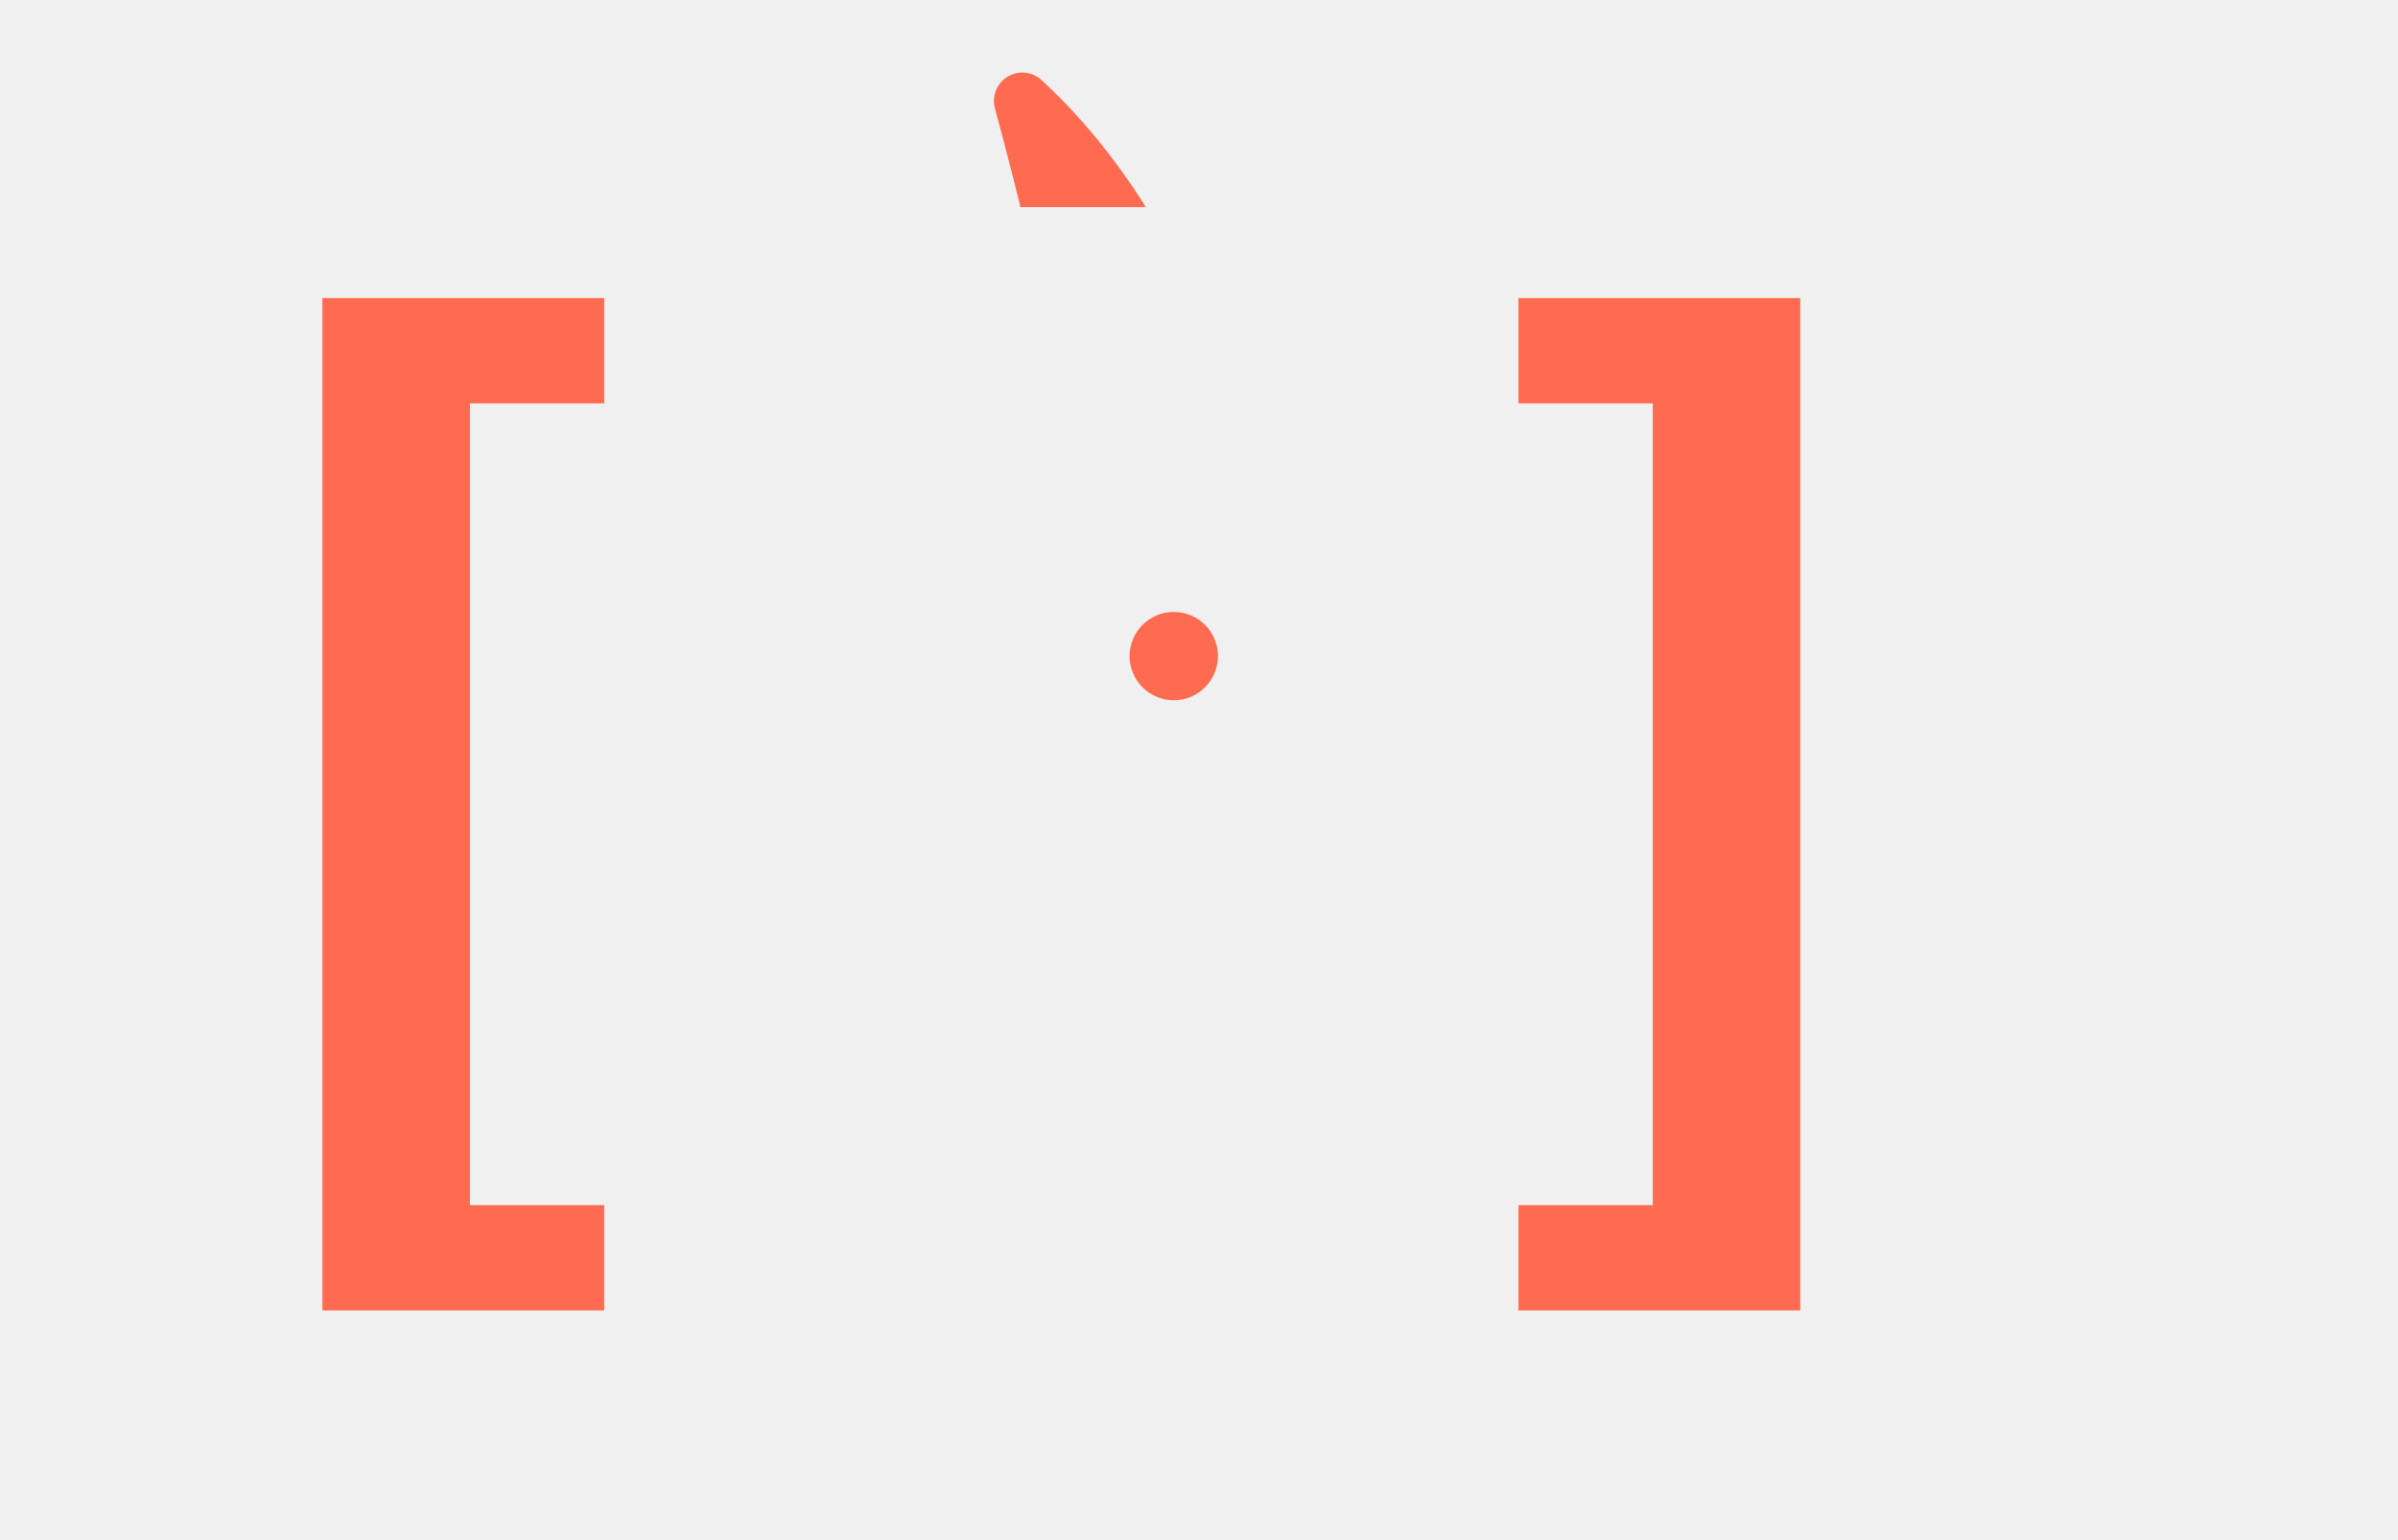
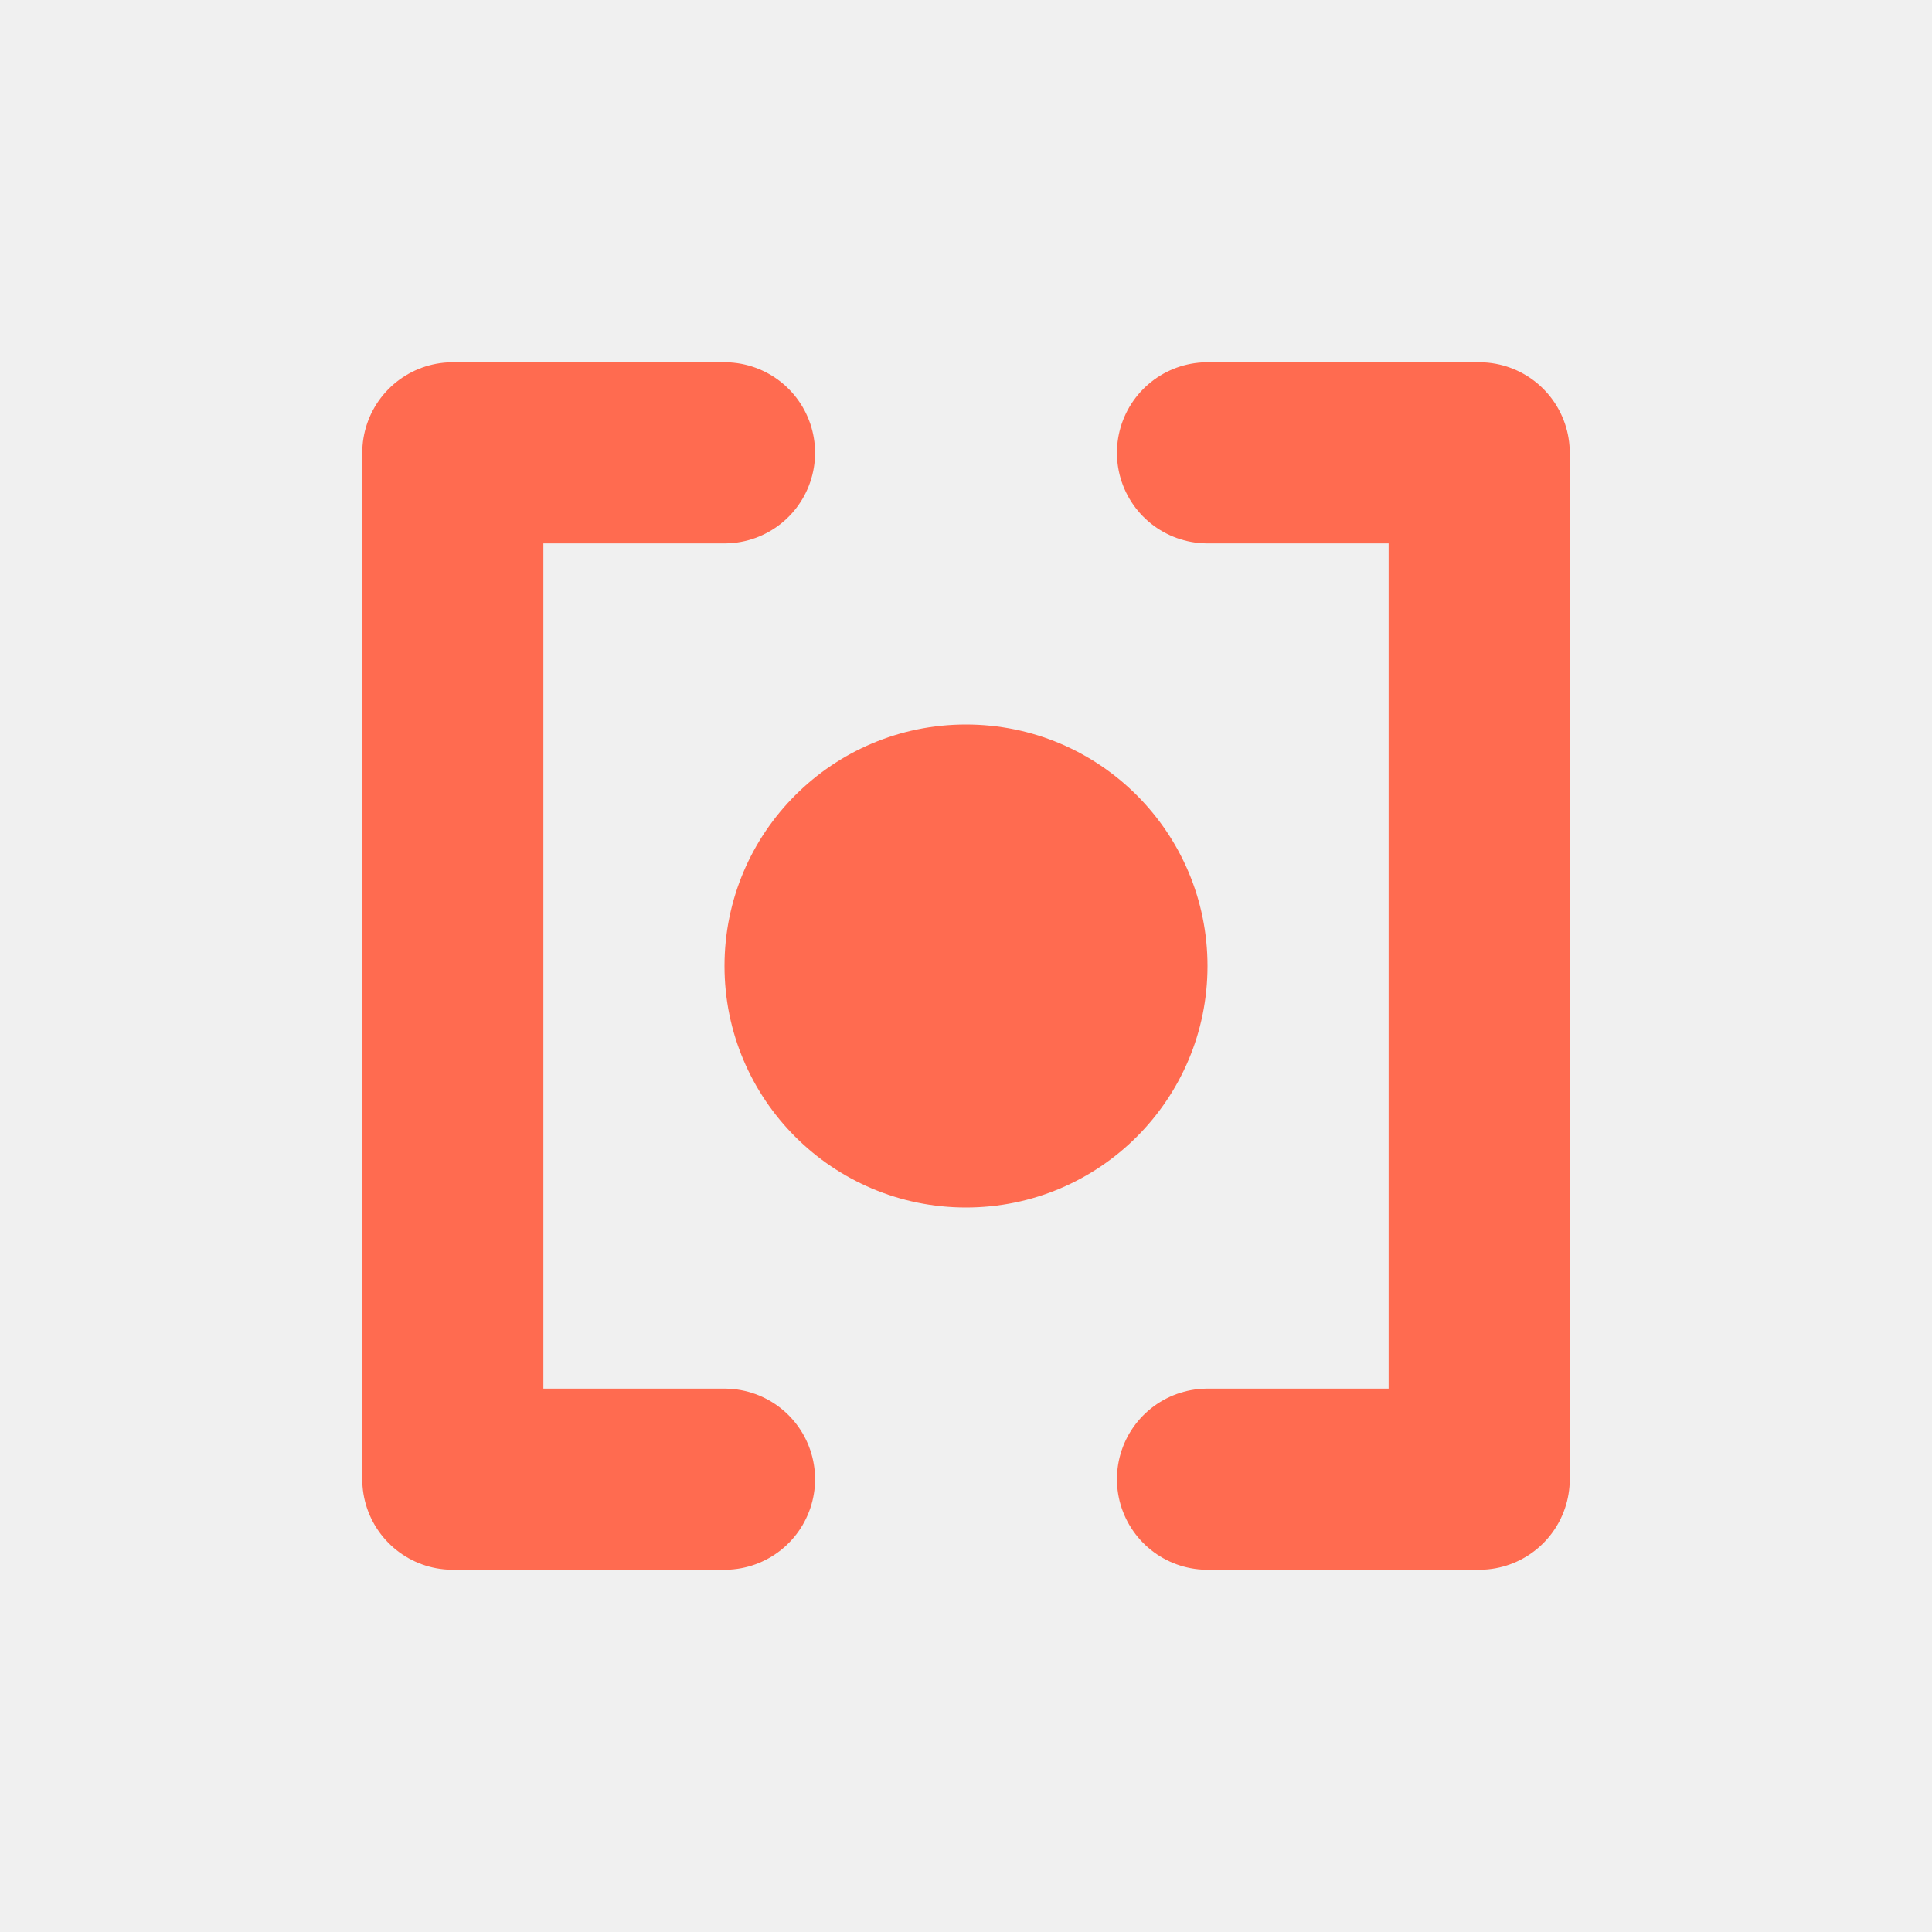
- <svg xmlns="http://www.w3.org/2000/svg" width="190" height="122" viewBox="193 50 190 122" role="img">
-   <defs>
-     <mask id="imagine-text-gaps-cgrp2b" maskUnits="userSpaceOnUse">
-       <rect x="0" y="0" width="680" height="700" fill="white" />
-       <rect x="-4" y="-23.445" width="68.194" height="15.806" fill="black" rx="2" />
-       <rect x="-4" y="16.416" width="62.188" height="108.834" fill="black" rx="2" />
-       <rect x="96" y="16.416" width="62.188" height="108.834" fill="black" rx="2" />
-       <rect x="-4" y="-23.445" width="140.415" height="15.806" fill="black" rx="2" />
-       <rect x="-4" y="16.416" width="62.188" height="108.834" fill="black" rx="2" />
-       <rect x="96" y="16.416" width="62.188" height="108.834" fill="black" rx="2" />
-       <rect x="-4" y="-23.445" width="122.36" height="15.806" fill="black" rx="2" />
-       <rect x="-4" y="16.416" width="62.188" height="108.834" fill="black" rx="2" />
-       <rect x="96" y="16.416" width="62.188" height="108.834" fill="black" rx="2" />
-       <rect x="-4" y="-23.445" width="164.491" height="15.806" fill="black" rx="2" />
-       <rect x="-4" y="16.416" width="62.188" height="108.834" fill="black" rx="2" />
-       <rect x="96" y="16.416" width="62.188" height="108.834" fill="black" rx="2" />
-       <rect x="-4" y="-23.445" width="152.449" height="15.806" fill="black" rx="2" />
-       <rect x="-4" y="16.416" width="62.188" height="108.834" fill="black" rx="2" />
-       <rect x="96" y="16.416" width="62.188" height="108.834" fill="black" rx="2" />
-       <rect x="-4" y="-23.445" width="122.36" height="15.806" fill="black" rx="2" />
-       <rect x="-4" y="16.416" width="62.188" height="108.834" fill="black" rx="2" />
-       <rect x="96" y="16.416" width="62.188" height="108.834" fill="black" rx="2" />
-       <rect x="-4" y="-23.445" width="134.394" height="15.806" fill="black" rx="2" />
-       <rect x="-4" y="16.416" width="62.188" height="108.834" fill="black" rx="2" />
-       <rect x="96" y="16.416" width="62.188" height="108.834" fill="black" rx="2" />
-       <rect x="-4" y="-23.445" width="158.47" height="15.806" fill="black" rx="2" />
-       <rect x="-4" y="16.416" width="62.188" height="108.834" fill="black" rx="2" />
-     </mask>
-   </defs>
-   <g transform="translate(200, 40)" style="fill:rgb(0, 0, 0);stroke:none;color:rgb(0, 0, 0);stroke-width:1px;stroke-linecap:butt;stroke-linejoin:miter;opacity:1;font-family:&quot;Anthropic Sans&quot;, -apple-system, &quot;system-ui&quot;, &quot;Segoe UI&quot;, sans-serif;font-size:16px;font-weight:400;text-anchor:start;dominant-baseline:auto">
-     <text font-size="90" font-weight="800" fill="#FF6B50" x="0" y="102" style="fill:rgb(255, 107, 80);stroke:none;color:rgb(0, 0, 0);stroke-width:1px;stroke-linecap:butt;stroke-linejoin:miter;opacity:1;font-family:&quot;JetBrains Mono&quot;, monospace;font-size:90px;font-weight:800;text-anchor:start;dominant-baseline:auto">[</text>
-     <g transform="translate(52, 10)" fill="none" stroke="#FF6B50" stroke-width="4.5" stroke-linecap="round" stroke-linejoin="round" style="fill:none;stroke:rgb(255, 107, 80);color:rgb(0, 0, 0);stroke-width:4.5px;stroke-linecap:round;stroke-linejoin:round;opacity:1;font-family:&quot;Anthropic Sans&quot;, -apple-system, &quot;system-ui&quot;, &quot;Segoe UI&quot;, sans-serif;font-size:16px;font-weight:400;text-anchor:start;dominant-baseline:auto">
-       <path d="M30,50 Q28,30 22,8 Q35,20 40,45" mask="url(#imagine-text-gaps-cgrp2b)" style="fill:none;stroke:rgb(255, 107, 80);color:rgb(0, 0, 0);stroke-width:4.5px;stroke-linecap:round;stroke-linejoin:round;opacity:1;font-family:&quot;Anthropic Sans&quot;, -apple-system, &quot;system-ui&quot;, &quot;Segoe UI&quot;, sans-serif;font-size:16px;font-weight:400;text-anchor:start;dominant-baseline:auto" />
-       <path d="M30,50 Q28,58 30,65" stroke-width="3" mask="url(#imagine-text-gaps-cgrp2b)" style="fill:none;stroke:rgb(255, 107, 80);color:rgb(0, 0, 0);stroke-width:3px;stroke-linecap:round;stroke-linejoin:round;opacity:1;font-family:&quot;Anthropic Sans&quot;, -apple-system, &quot;system-ui&quot;, &quot;Segoe UI&quot;, sans-serif;font-size:16px;font-weight:400;text-anchor:start;dominant-baseline:auto" />
-       <circle cx="34" cy="52" r="3.5" fill="#FF6B50" stroke="none" style="fill:rgb(255, 107, 80);stroke:none;color:rgb(0, 0, 0);stroke-width:4.5px;stroke-linecap:round;stroke-linejoin:round;opacity:1;font-family:&quot;Anthropic Sans&quot;, -apple-system, &quot;system-ui&quot;, &quot;Segoe UI&quot;, sans-serif;font-size:16px;font-weight:400;text-anchor:start;dominant-baseline:auto" />
-       <polyline points="18,78 34,95 50,78" mask="url(#imagine-text-gaps-cgrp2b)" style="fill:none;stroke:rgb(255, 107, 80);color:rgb(0, 0, 0);stroke-width:4.5px;stroke-linecap:round;stroke-linejoin:round;opacity:1;font-family:&quot;Anthropic Sans&quot;, -apple-system, &quot;system-ui&quot;, &quot;Segoe UI&quot;, sans-serif;font-size:16px;font-weight:400;text-anchor:start;dominant-baseline:auto" />
-     </g>
-     <text font-size="90" font-weight="800" fill="#FF6B50" x="100" y="102" style="fill:rgb(255, 107, 80);stroke:none;color:rgb(0, 0, 0);stroke-width:1px;stroke-linecap:butt;stroke-linejoin:miter;opacity:1;font-family:&quot;JetBrains Mono&quot;, monospace;font-size:90px;font-weight:800;text-anchor:start;dominant-baseline:auto">]</text>
+ <svg xmlns="http://www.w3.org/2000/svg" width="64" height="64" viewBox="0 0 64 64" role="img">
+   <g fill="none" stroke="#FF6B50" stroke-width="6" stroke-linecap="round" stroke-linejoin="round">
+     <path d="M24 15 H15 V49 H24" />
+     <path d="M40 15 H49 V49 H40" />
  </g>
+   <circle cx="32" cy="32" r="8" fill="#FF6B50" />
</svg>
